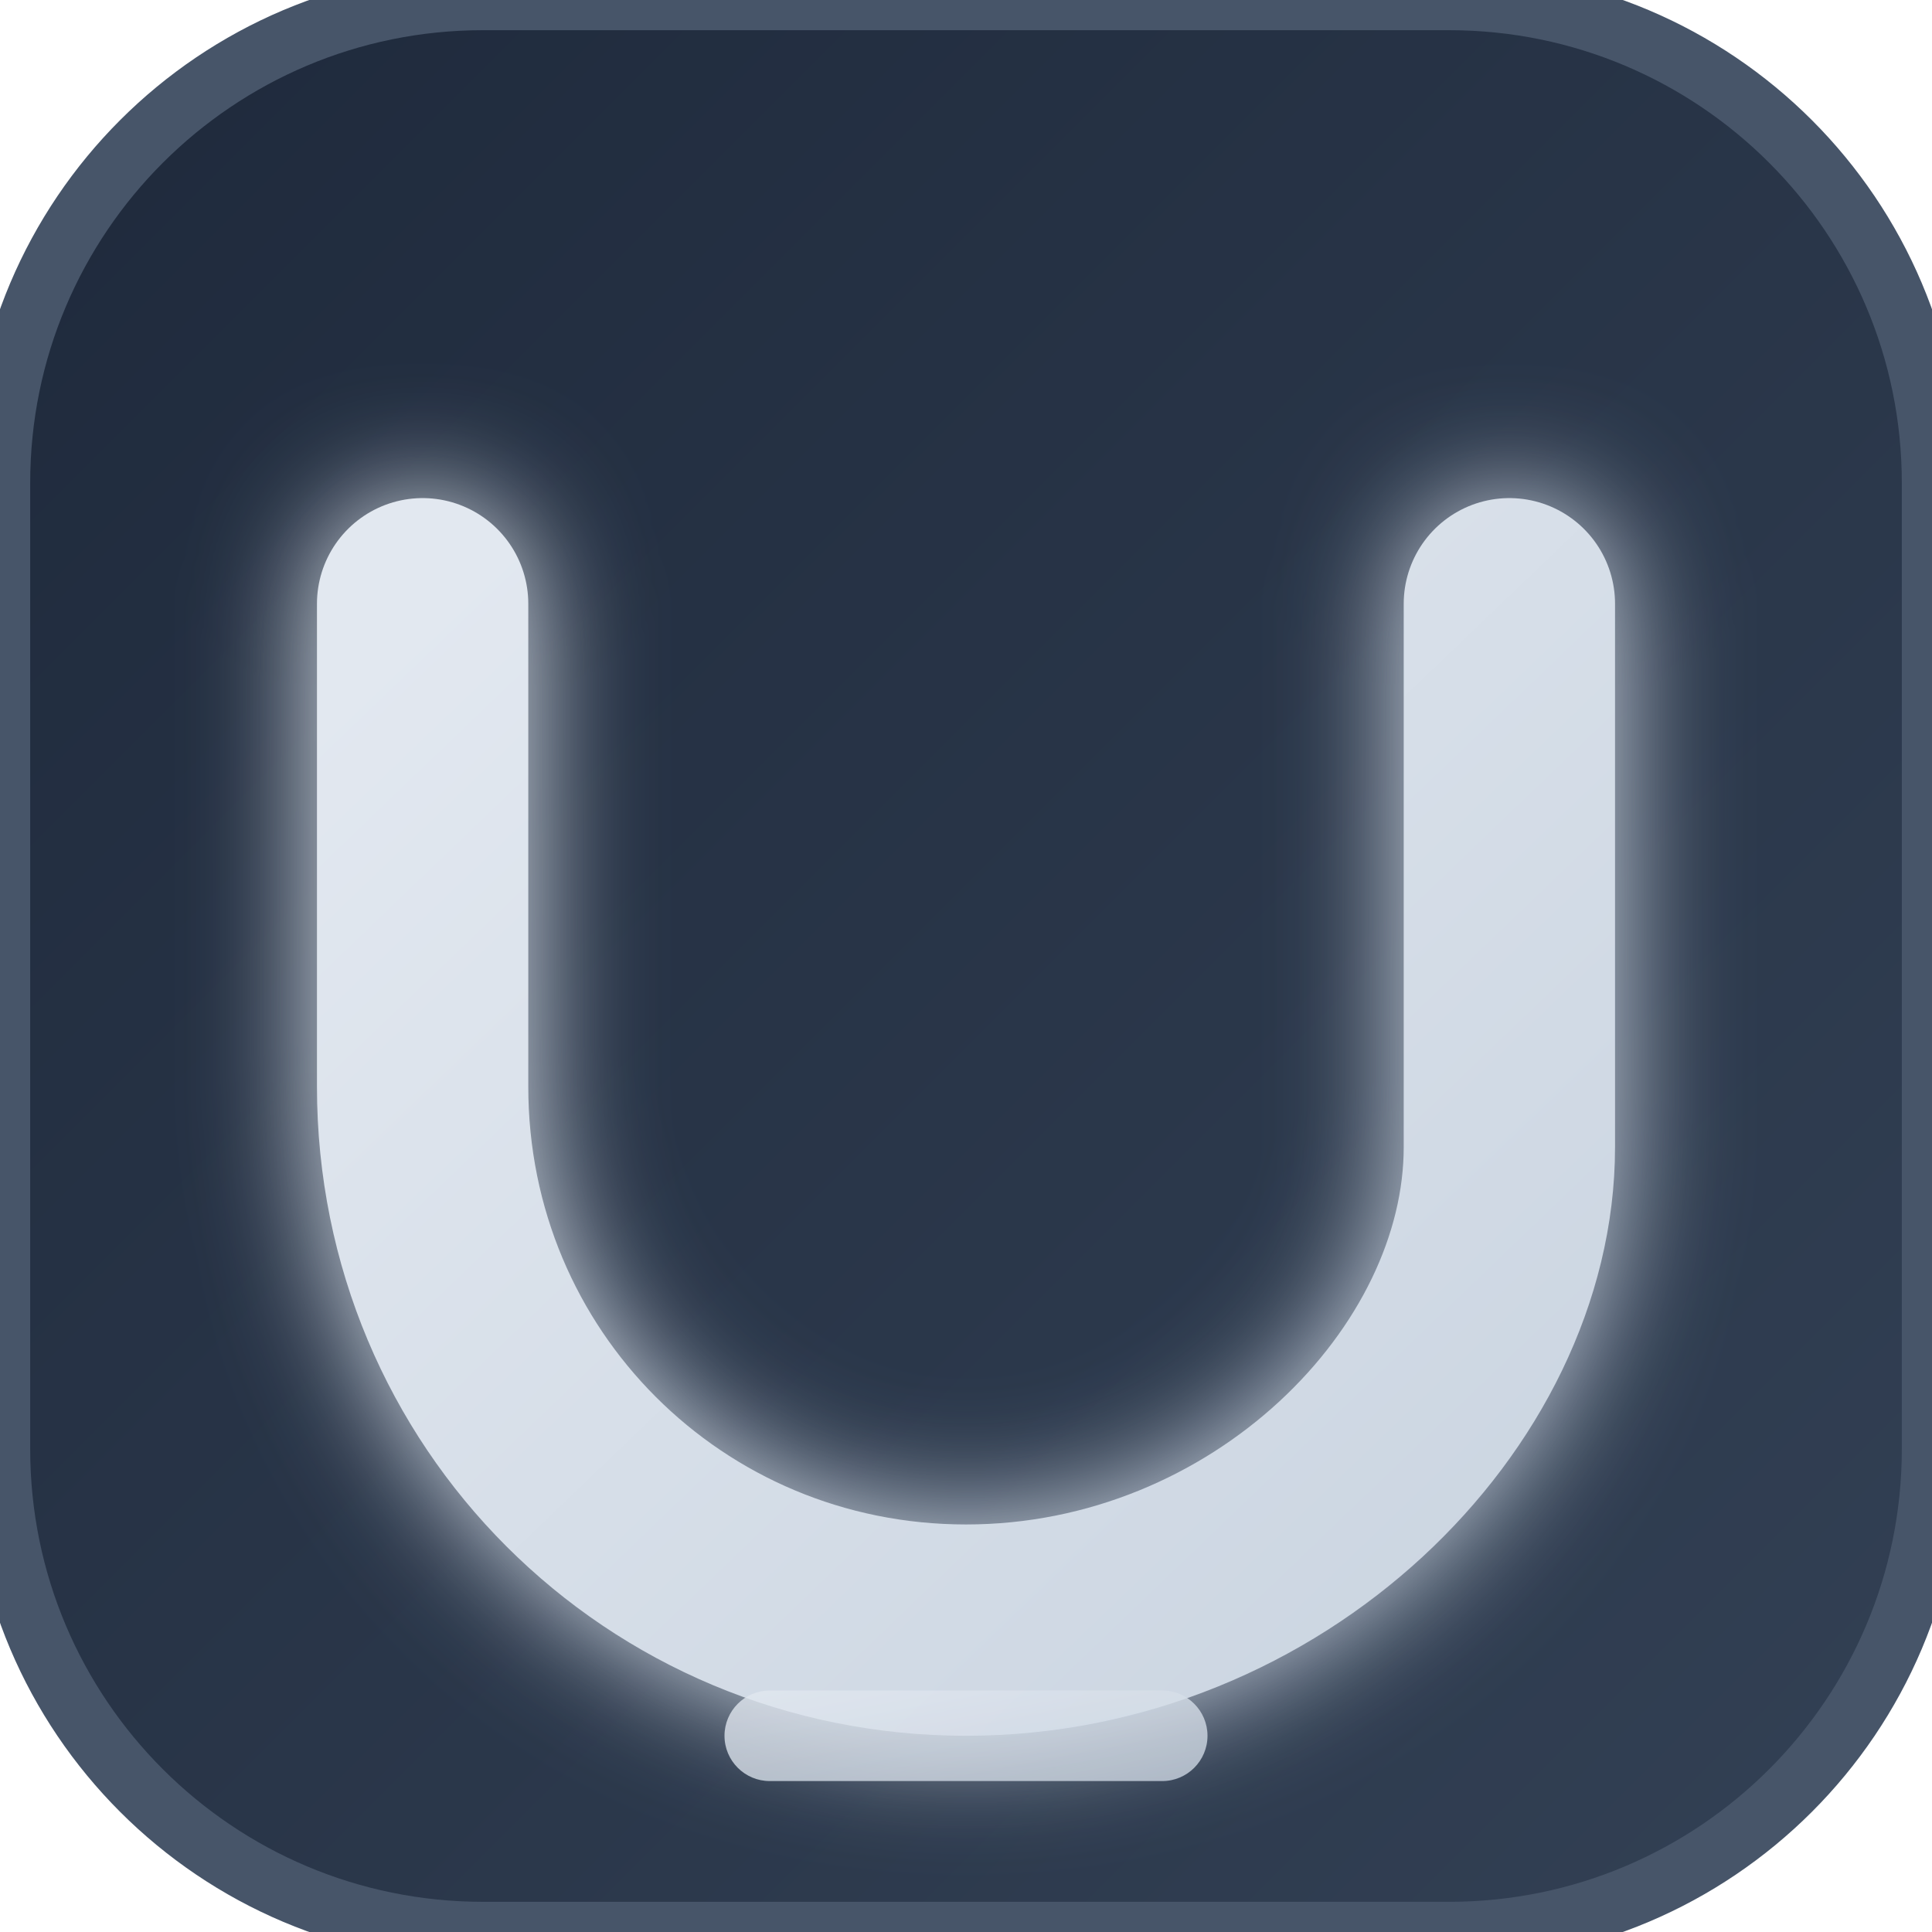
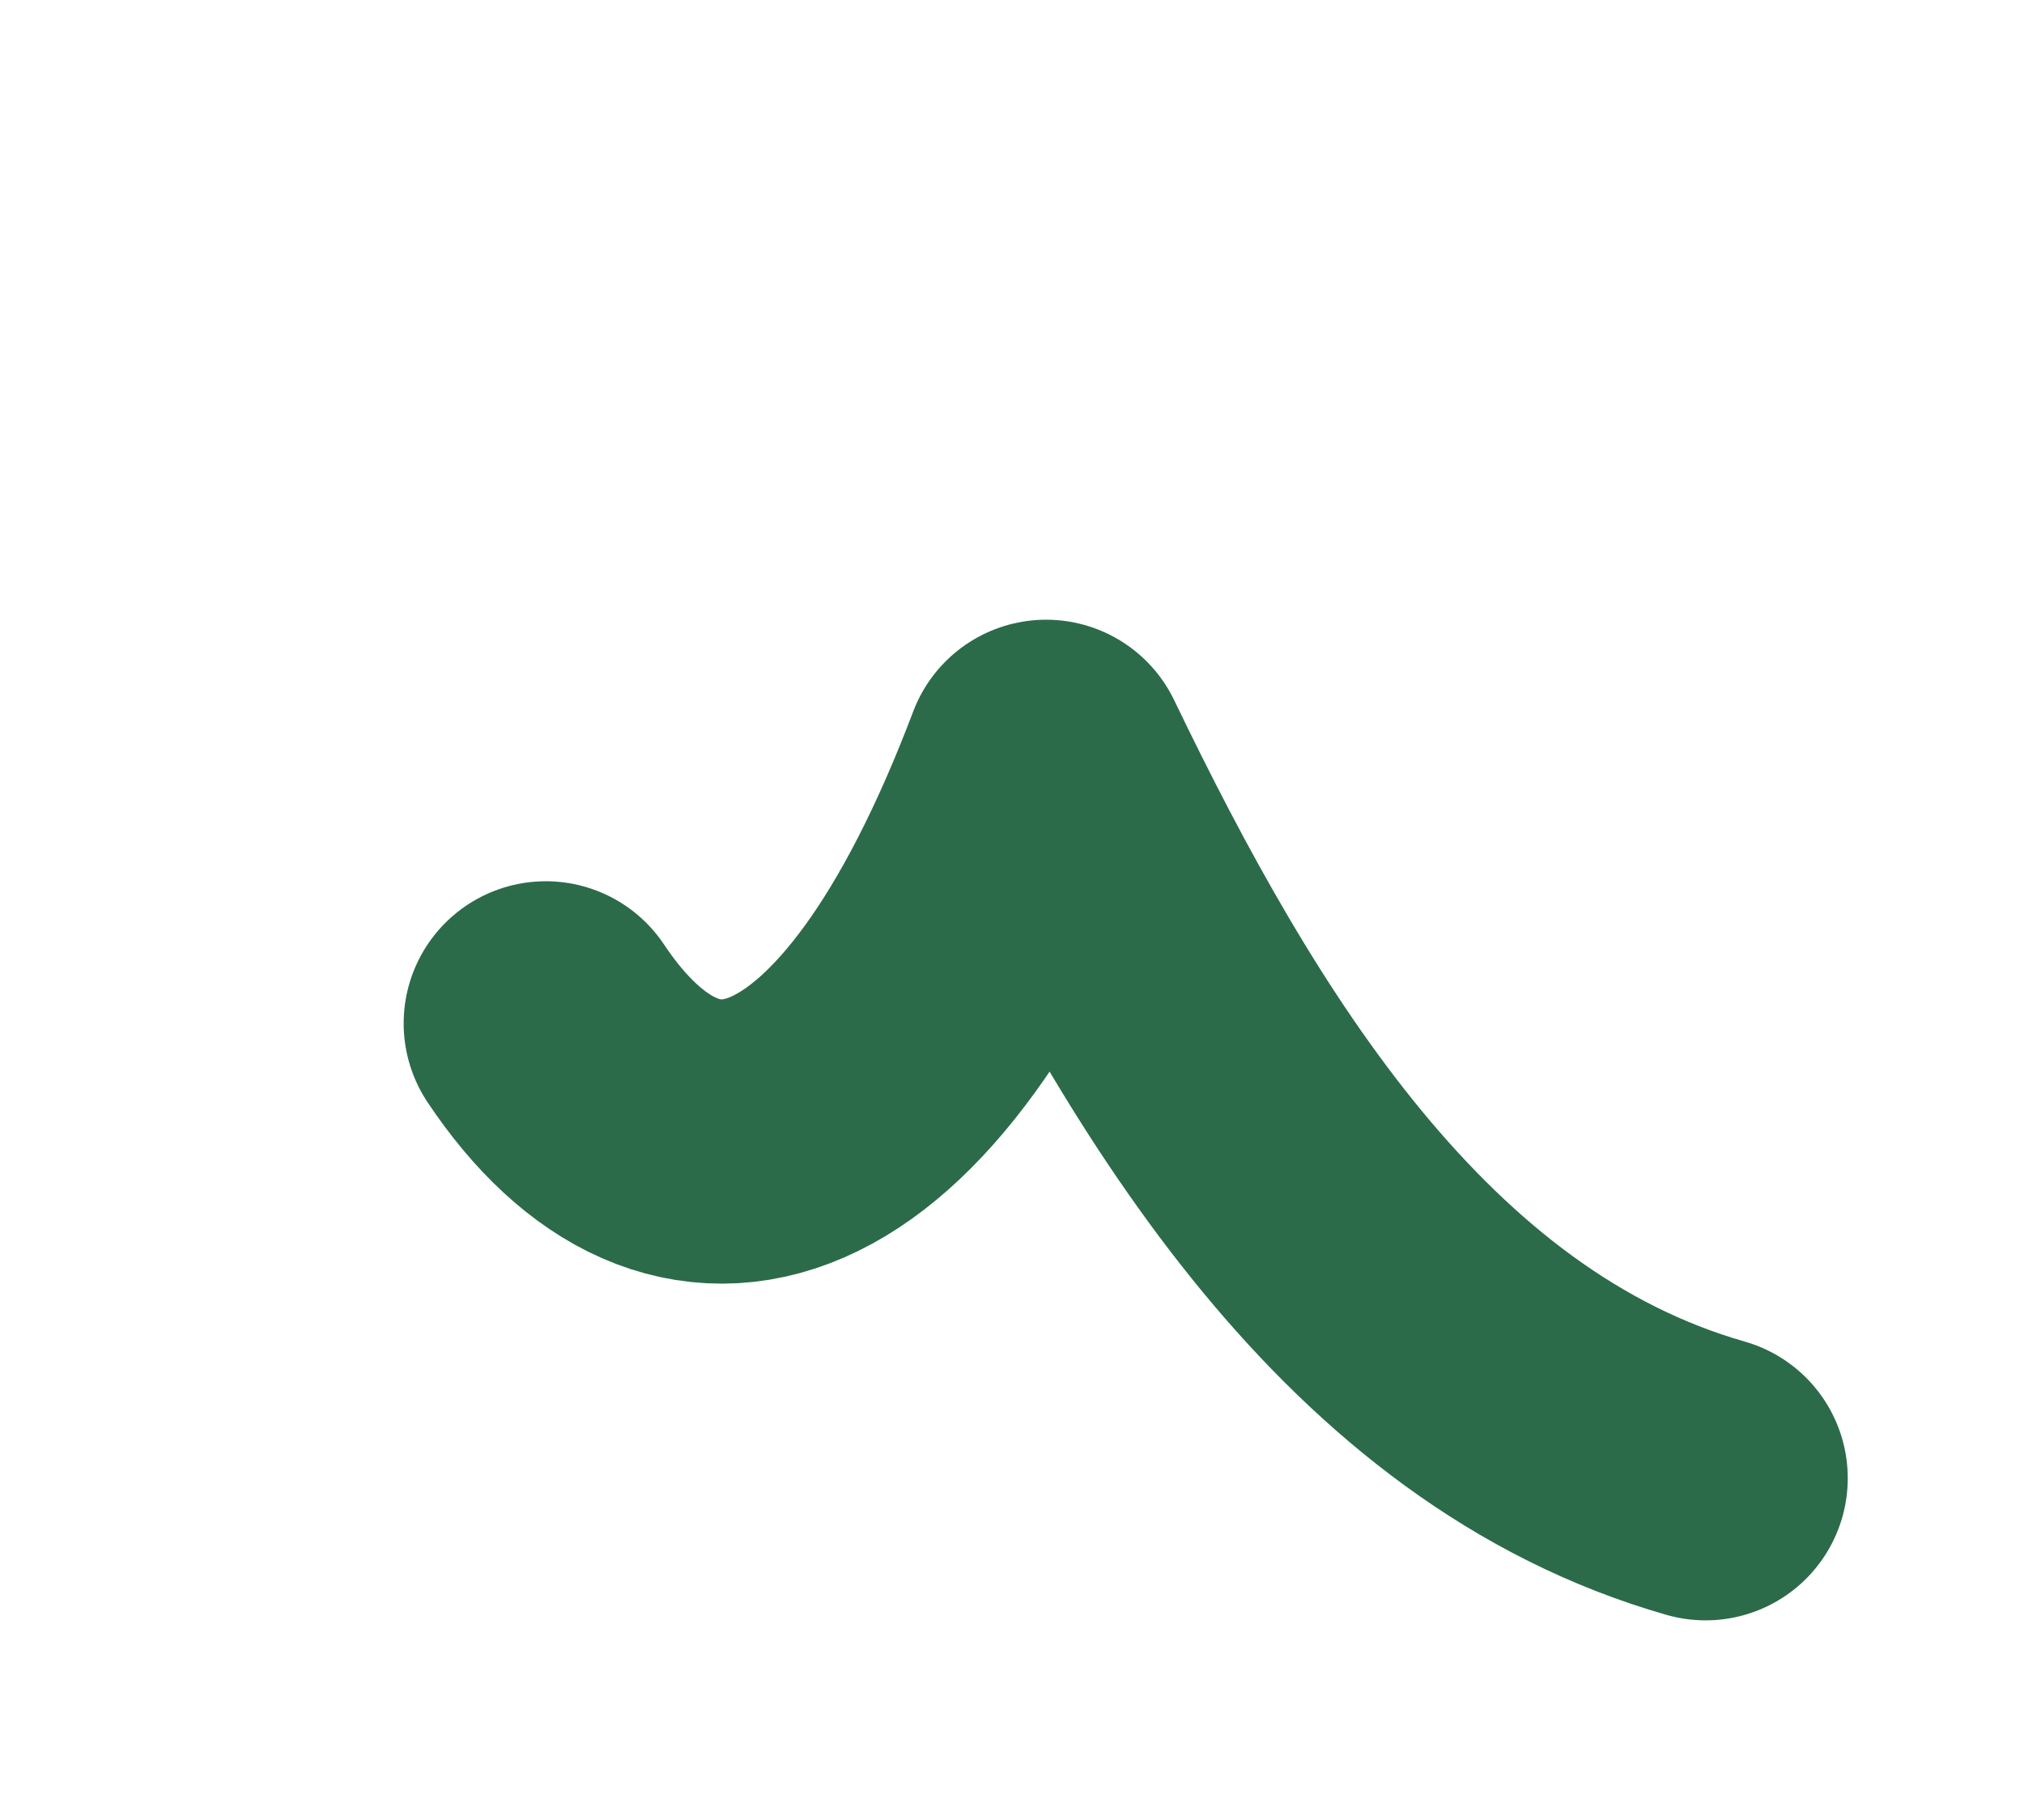
- <svg xmlns="http://www.w3.org/2000/svg" width="32" height="32" viewBox="0 0 32 32" fill="none">
-   <defs>
-     <linearGradient id="bgGradientLight" x1="0%" y1="0%" x2="100%" y2="100%">
-       <stop offset="0%" style="stop-color:#f8fafc;stop-opacity:1" />
-       <stop offset="100%" style="stop-color:#e2e8f0;stop-opacity:1" />
-     </linearGradient>
-     <linearGradient id="bgGradientDark" x1="0%" y1="0%" x2="100%" y2="100%">
-       <stop offset="0%" style="stop-color:#1e293b;stop-opacity:1" />
-       <stop offset="100%" style="stop-color:#334155;stop-opacity:1" />
-     </linearGradient>
-     <linearGradient id="uGradientLight" x1="0%" y1="0%" x2="100%" y2="100%">
-       <stop offset="0%" style="stop-color:#4f46e5;stop-opacity:1" />
-       <stop offset="100%" style="stop-color:#7c3aed;stop-opacity:1" />
-     </linearGradient>
-     <linearGradient id="uGradientDark" x1="0%" y1="0%" x2="100%" y2="100%">
-       <stop offset="0%" style="stop-color:#e2e8f0;stop-opacity:1" />
-       <stop offset="100%" style="stop-color:#cbd5e1;stop-opacity:1" />
-     </linearGradient>
-     <filter id="glow" x="-50%" y="-50%" width="200%" height="200%">
-       <feGaussianBlur stdDeviation="1" result="coloredBlur" />
-       <feMerge>
-         <feMergeNode in="coloredBlur" />
-         <feMergeNode in="SourceGraphic" />
-       </feMerge>
-     </filter>
-   </defs>
-   <rect width="32" height="32" rx="8" ry="8" fill="url(#bgGradientDark)" stroke="#475569" stroke-width="1" />
-   <path d="M7 10v8c0 5 4 9 9 9s9-4 9-8v-9" stroke="url(#uGradientDark)" stroke-width="3.5" fill="none" stroke-linecap="round" stroke-linejoin="round" filter="url(#glow)" />
-   <rect x="12" y="28" width="8" height="1.5" fill="url(#uGradientDark)" opacity="0.8" rx="0.75" />
-   <style>
-     
-     @media (prefers-color-scheme: light) {
-       rect:first-of-type { fill: url(#bgGradientLight) !important; stroke: #cbd5e1 !important; }
-       path { stroke: url(#uGradientLight) !important; }
-       rect:last-of-type { fill: url(#uGradientLight) !important; }
-     }
-     
-   </style>
+ <svg xmlns="http://www.w3.org/2000/svg" viewBox="5.8 9.2 17.8 16">
+   <path d="M 10.6 18.2 C 11.8 20 13.6 19.6 15 15.9 C 16.3 18.6 18 21.4 20.8 22.2" fill="none" stroke="#2b6b49" stroke-width="2.5" stroke-linecap="round" stroke-linejoin="round" />
</svg>
